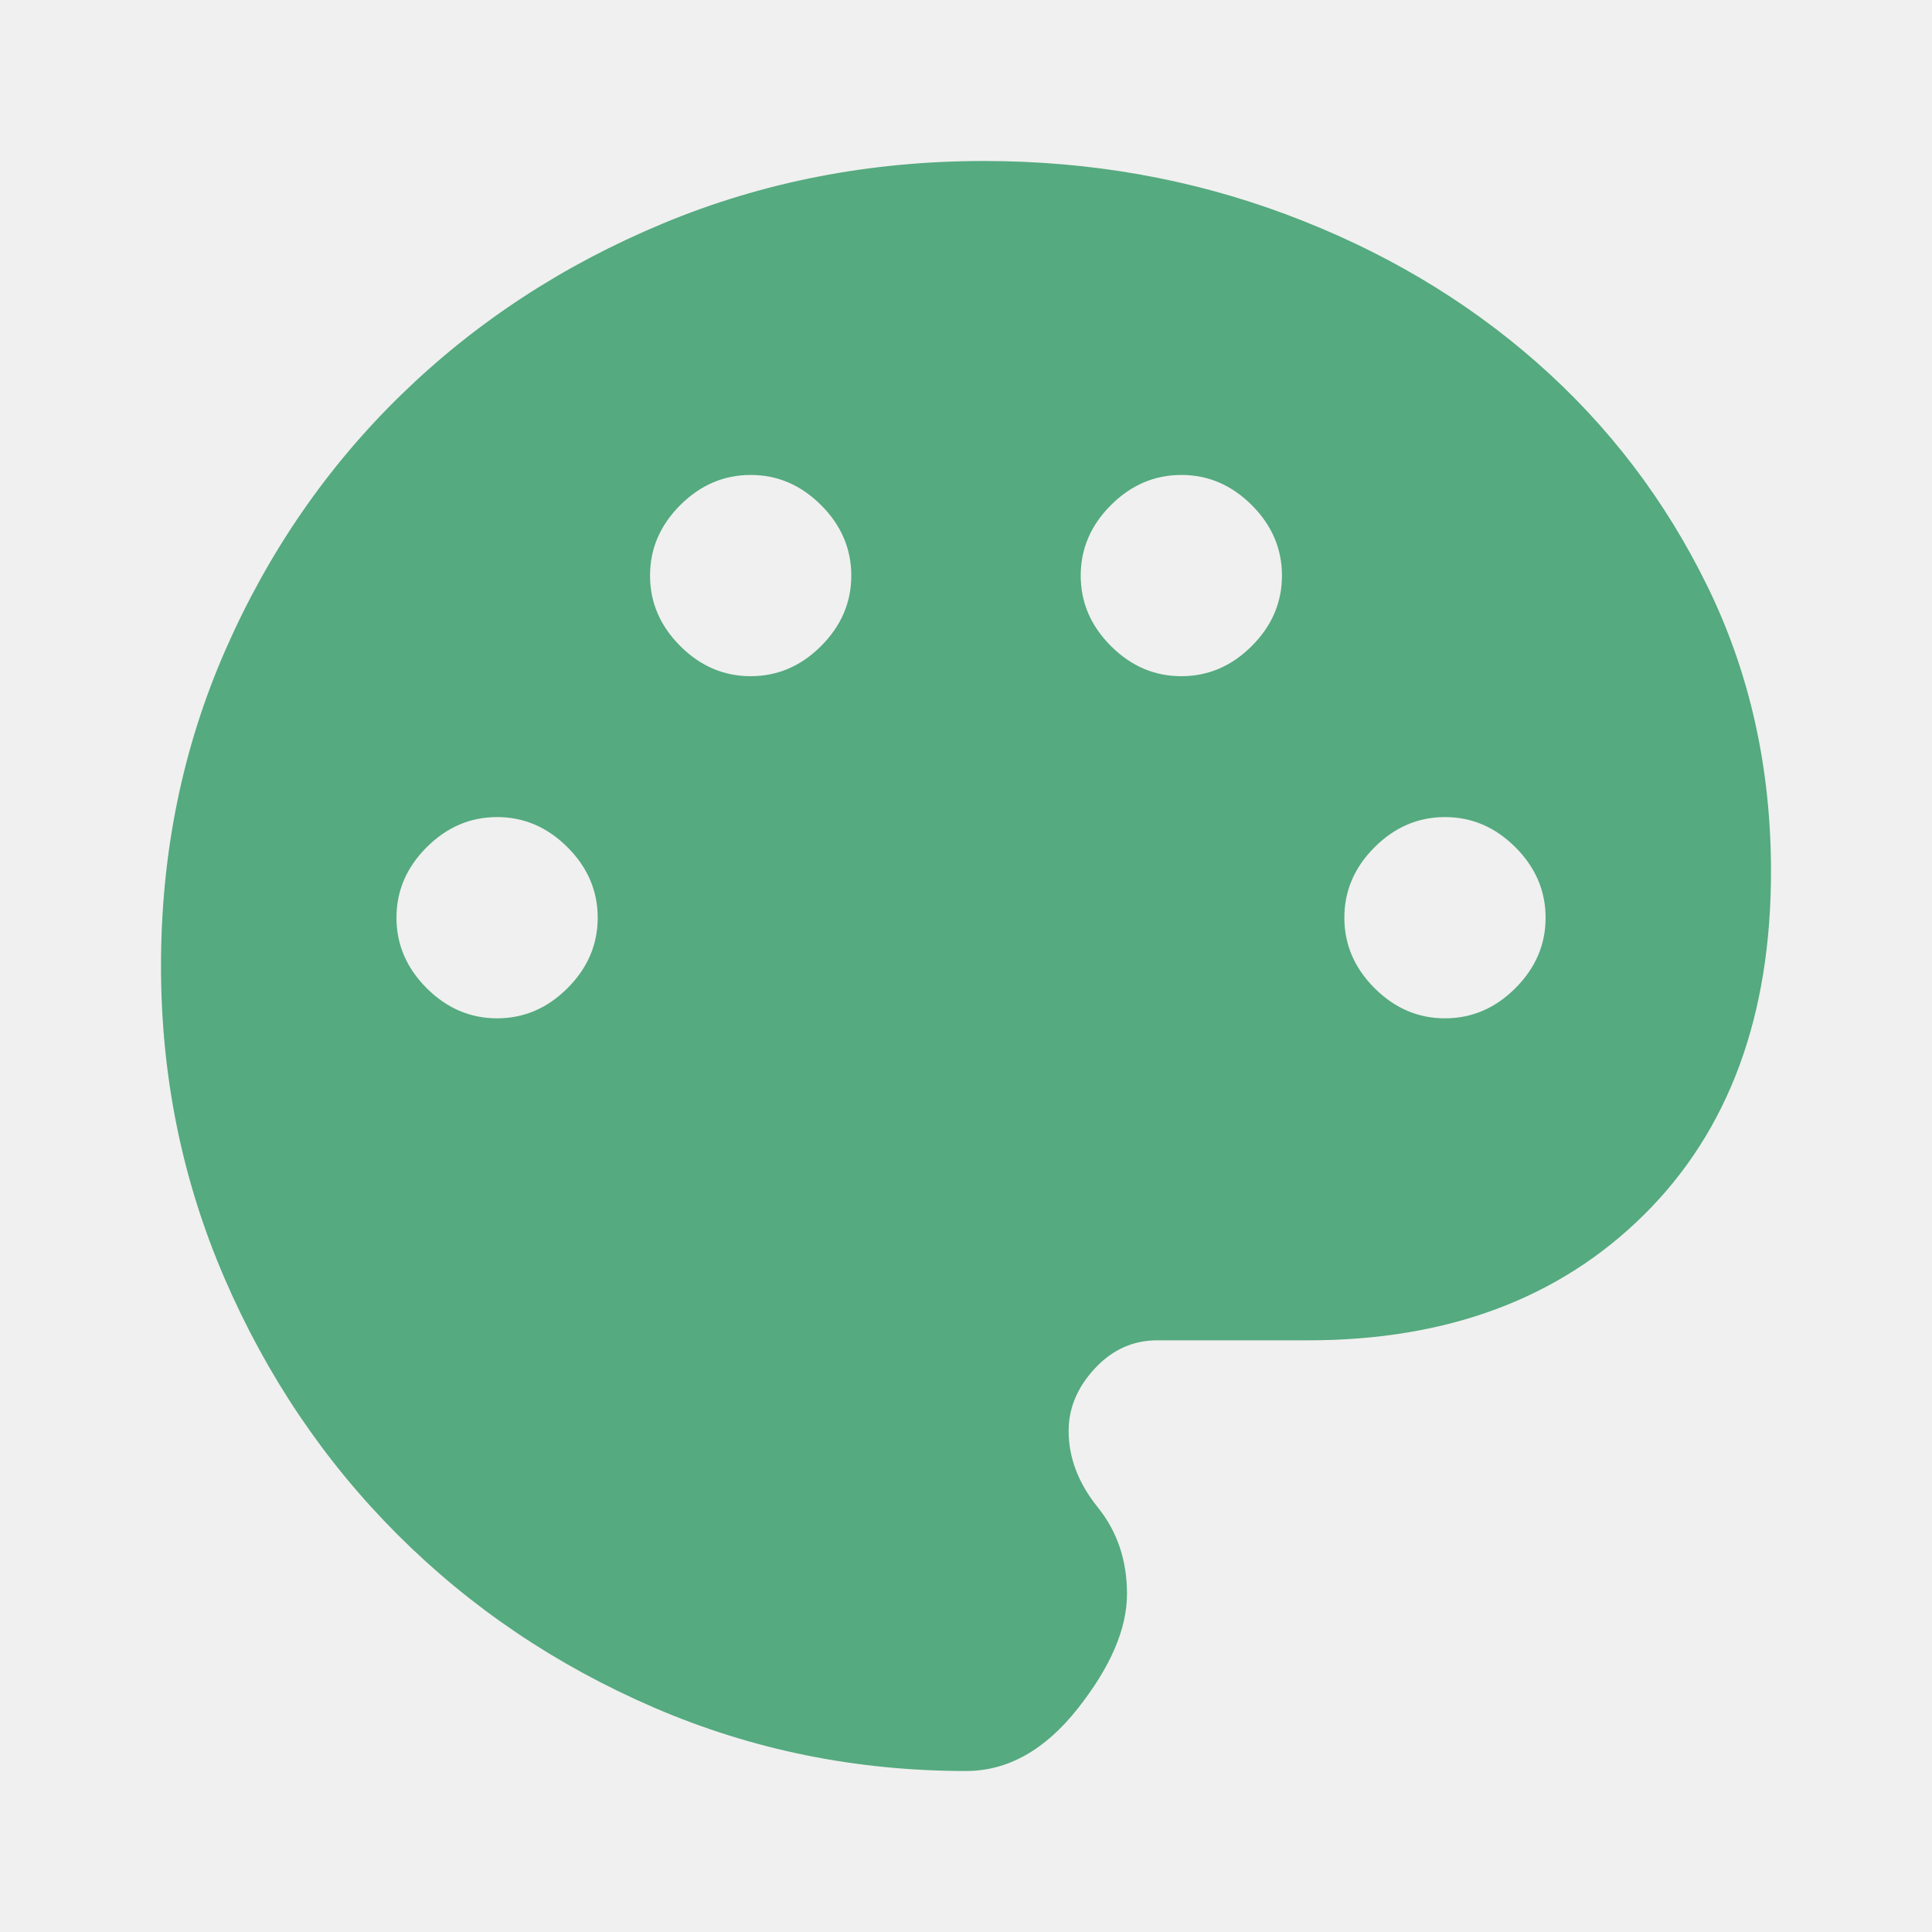
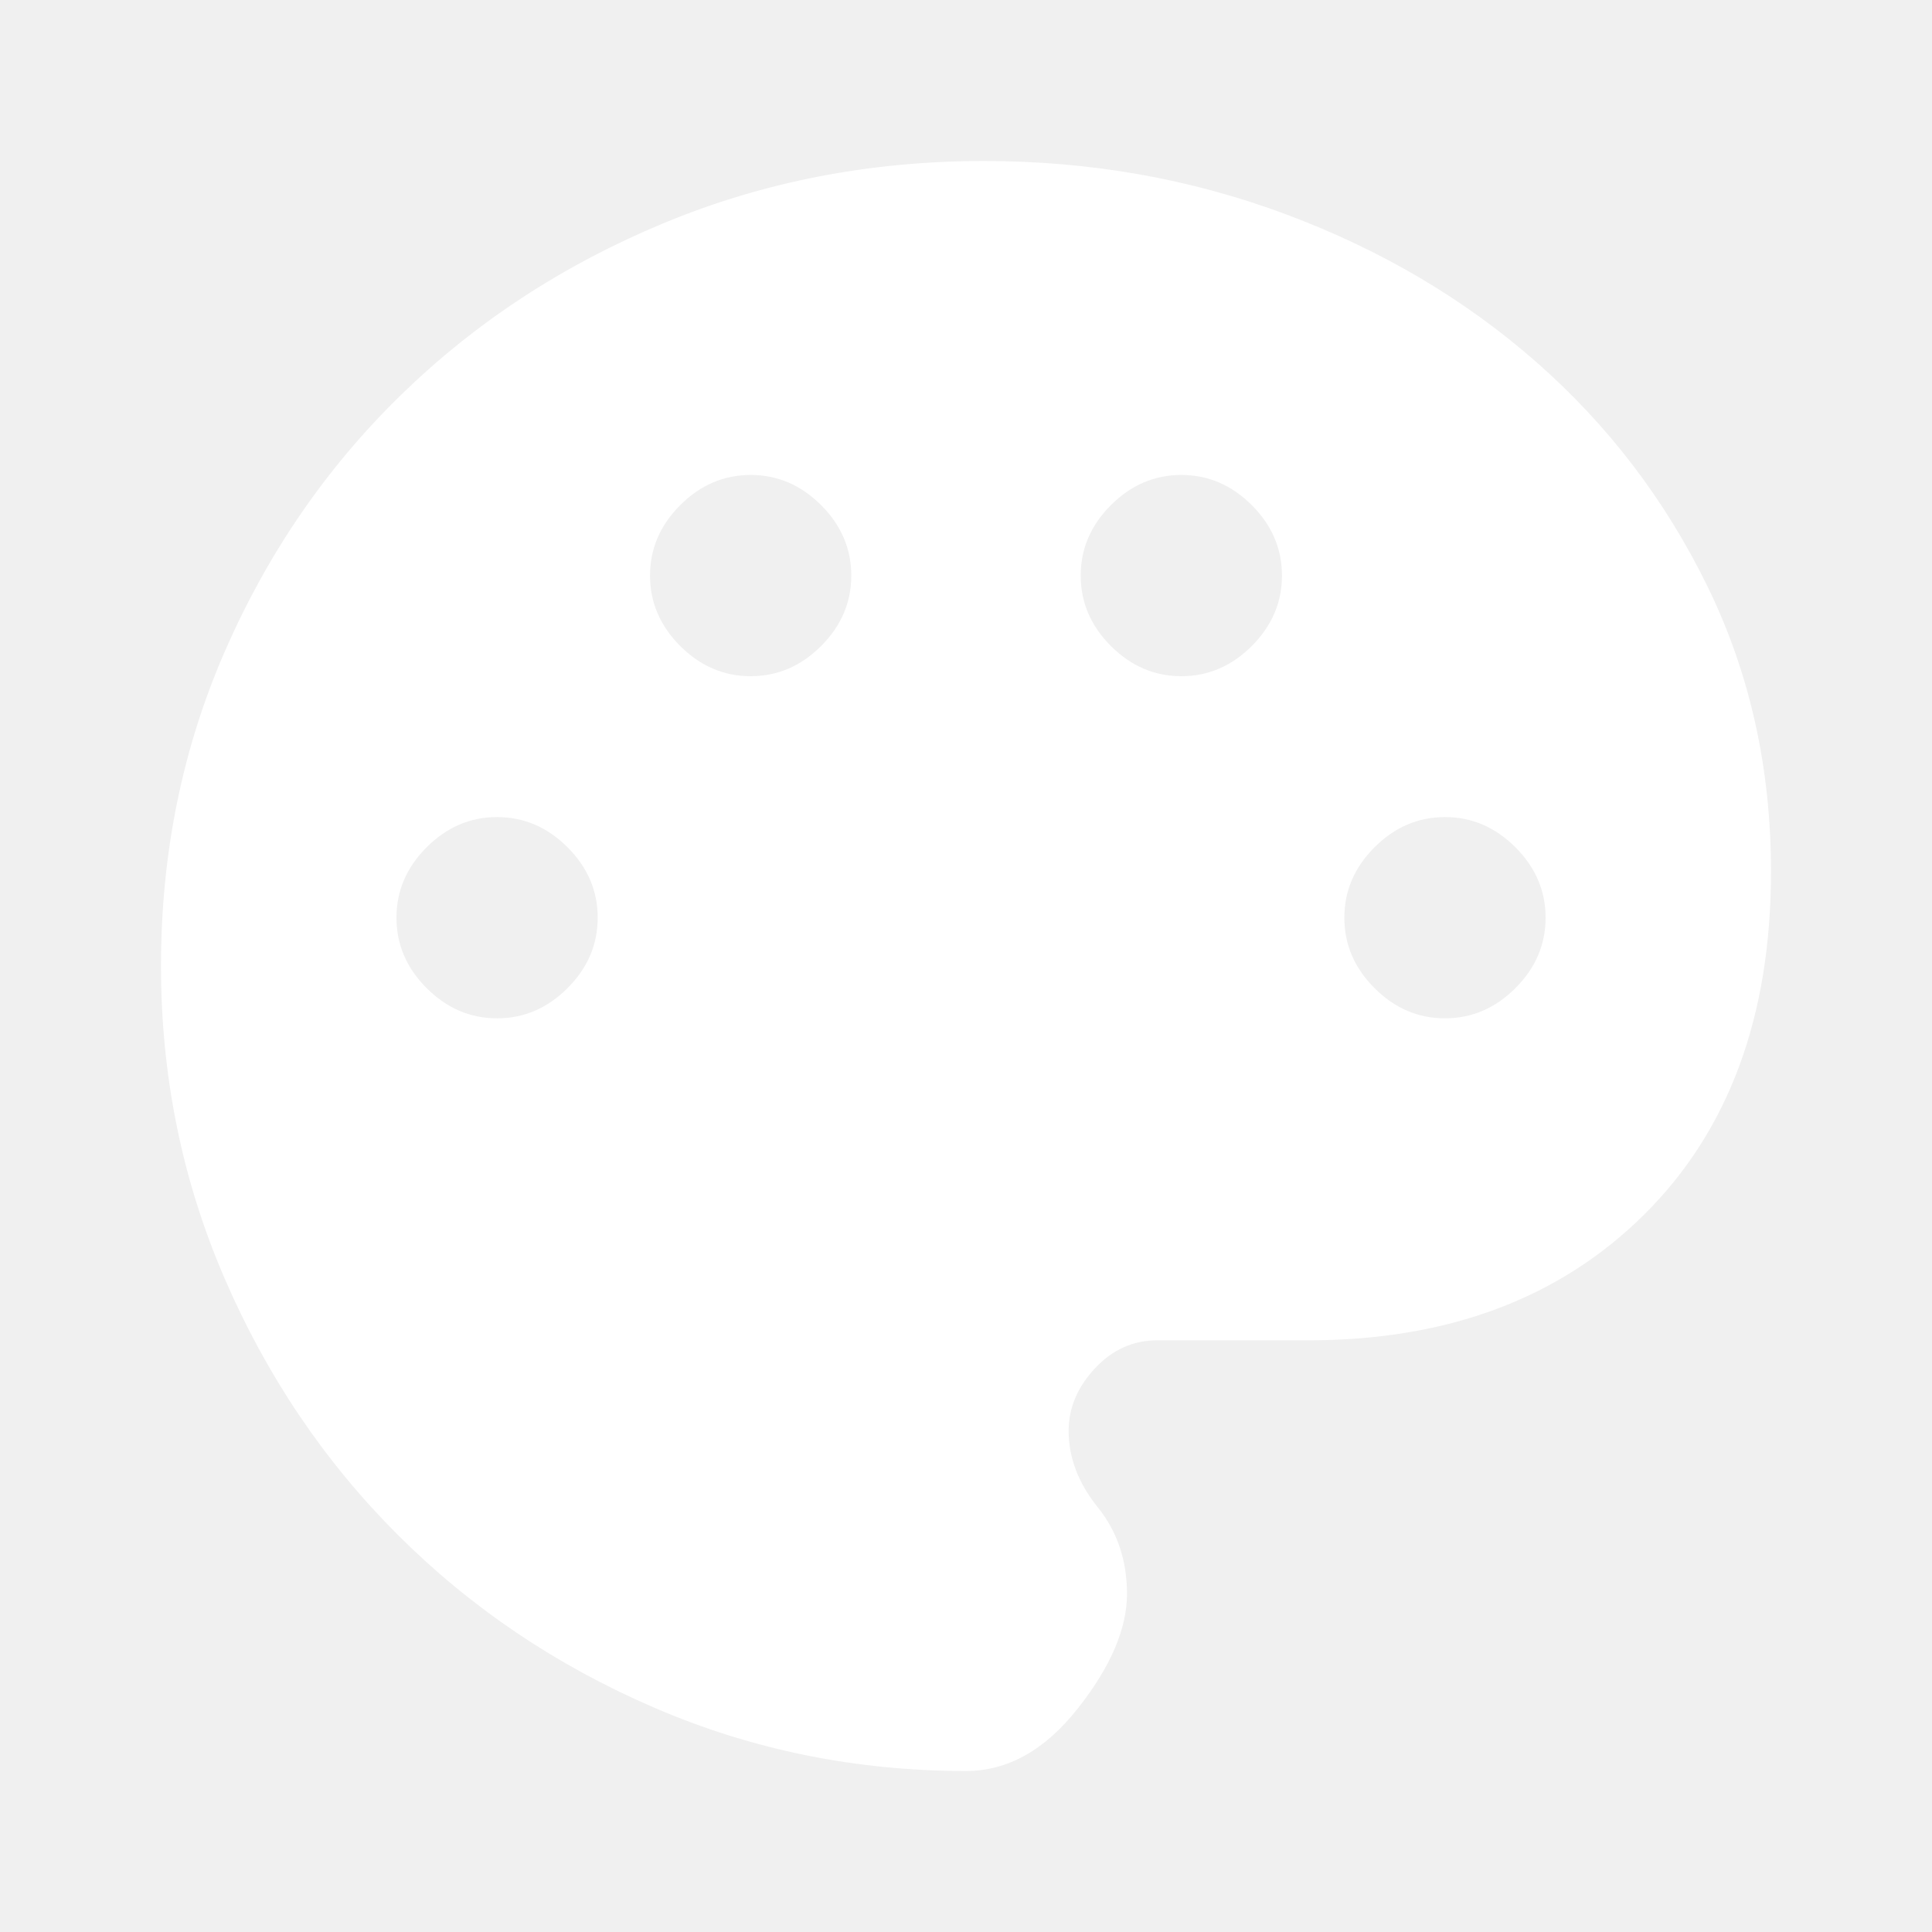
<svg xmlns="http://www.w3.org/2000/svg" height="48" viewBox="0 -960 960 960" width="48">
-   <path fill="#55aa7f" d="M480-80q-82 0-155-31.5t-127.5-86Q143-252 111.5-325T80-480q0-84 32-157t87.5-127q55.5-54 130-85T489-880q79 0 150 26.5T763.5-780q53.5 47 85 111.5T880-527q0 108-63 170.5T650-294h-75q-18 0-31 14t-13 31q0 20 14.5 38t14.5 43q0 26-24.5 57T480-80ZM247-454q20 0 35-15t15-35q0-20-15-35t-35-15q-20 0-35 15t-15 35q0 20 15 35t35 15Zm126-170q20 0 35-15t15-35q0-20-15-35t-35-15q-20 0-35 15t-15 35q0 20 15 35t35 15Zm214 0q20 0 35-15t15-35q0-20-15-35t-35-15q-20 0-35 15t-15 35q0 20 15 35t35 15Zm131 170q20 0 35-15t15-35q0-20-15-35t-35-15q-20 0-35 15t-15 35q0 20 15 35t35 15Z" />
+   <path fill="#FFFFFF" d="M480-80q-82 0-155-31.5t-127.5-86Q143-252 111.5-325T80-480q0-84 32-157t87.5-127q55.5-54 130-85T489-880q79 0 150 26.5T763.5-780q53.5 47 85 111.5T880-527q0 108-63 170.5T650-294h-75q-18 0-31 14t-13 31q0 20 14.5 38t14.5 43q0 26-24.5 57T480-80ZM247-454q20 0 35-15t15-35q0-20-15-35t-35-15q-20 0-35 15t-15 35q0 20 15 35t35 15Zm126-170q20 0 35-15t15-35q0-20-15-35t-35-15q-20 0-35 15t-15 35q0 20 15 35t35 15Zm214 0q20 0 35-15t15-35q0-20-15-35t-35-15q-20 0-35 15t-15 35q0 20 15 35t35 15Zm131 170q20 0 35-15t15-35q0-20-15-35t-35-15q-20 0-35 15t-15 35q0 20 15 35t35 15Z" />
</svg>
